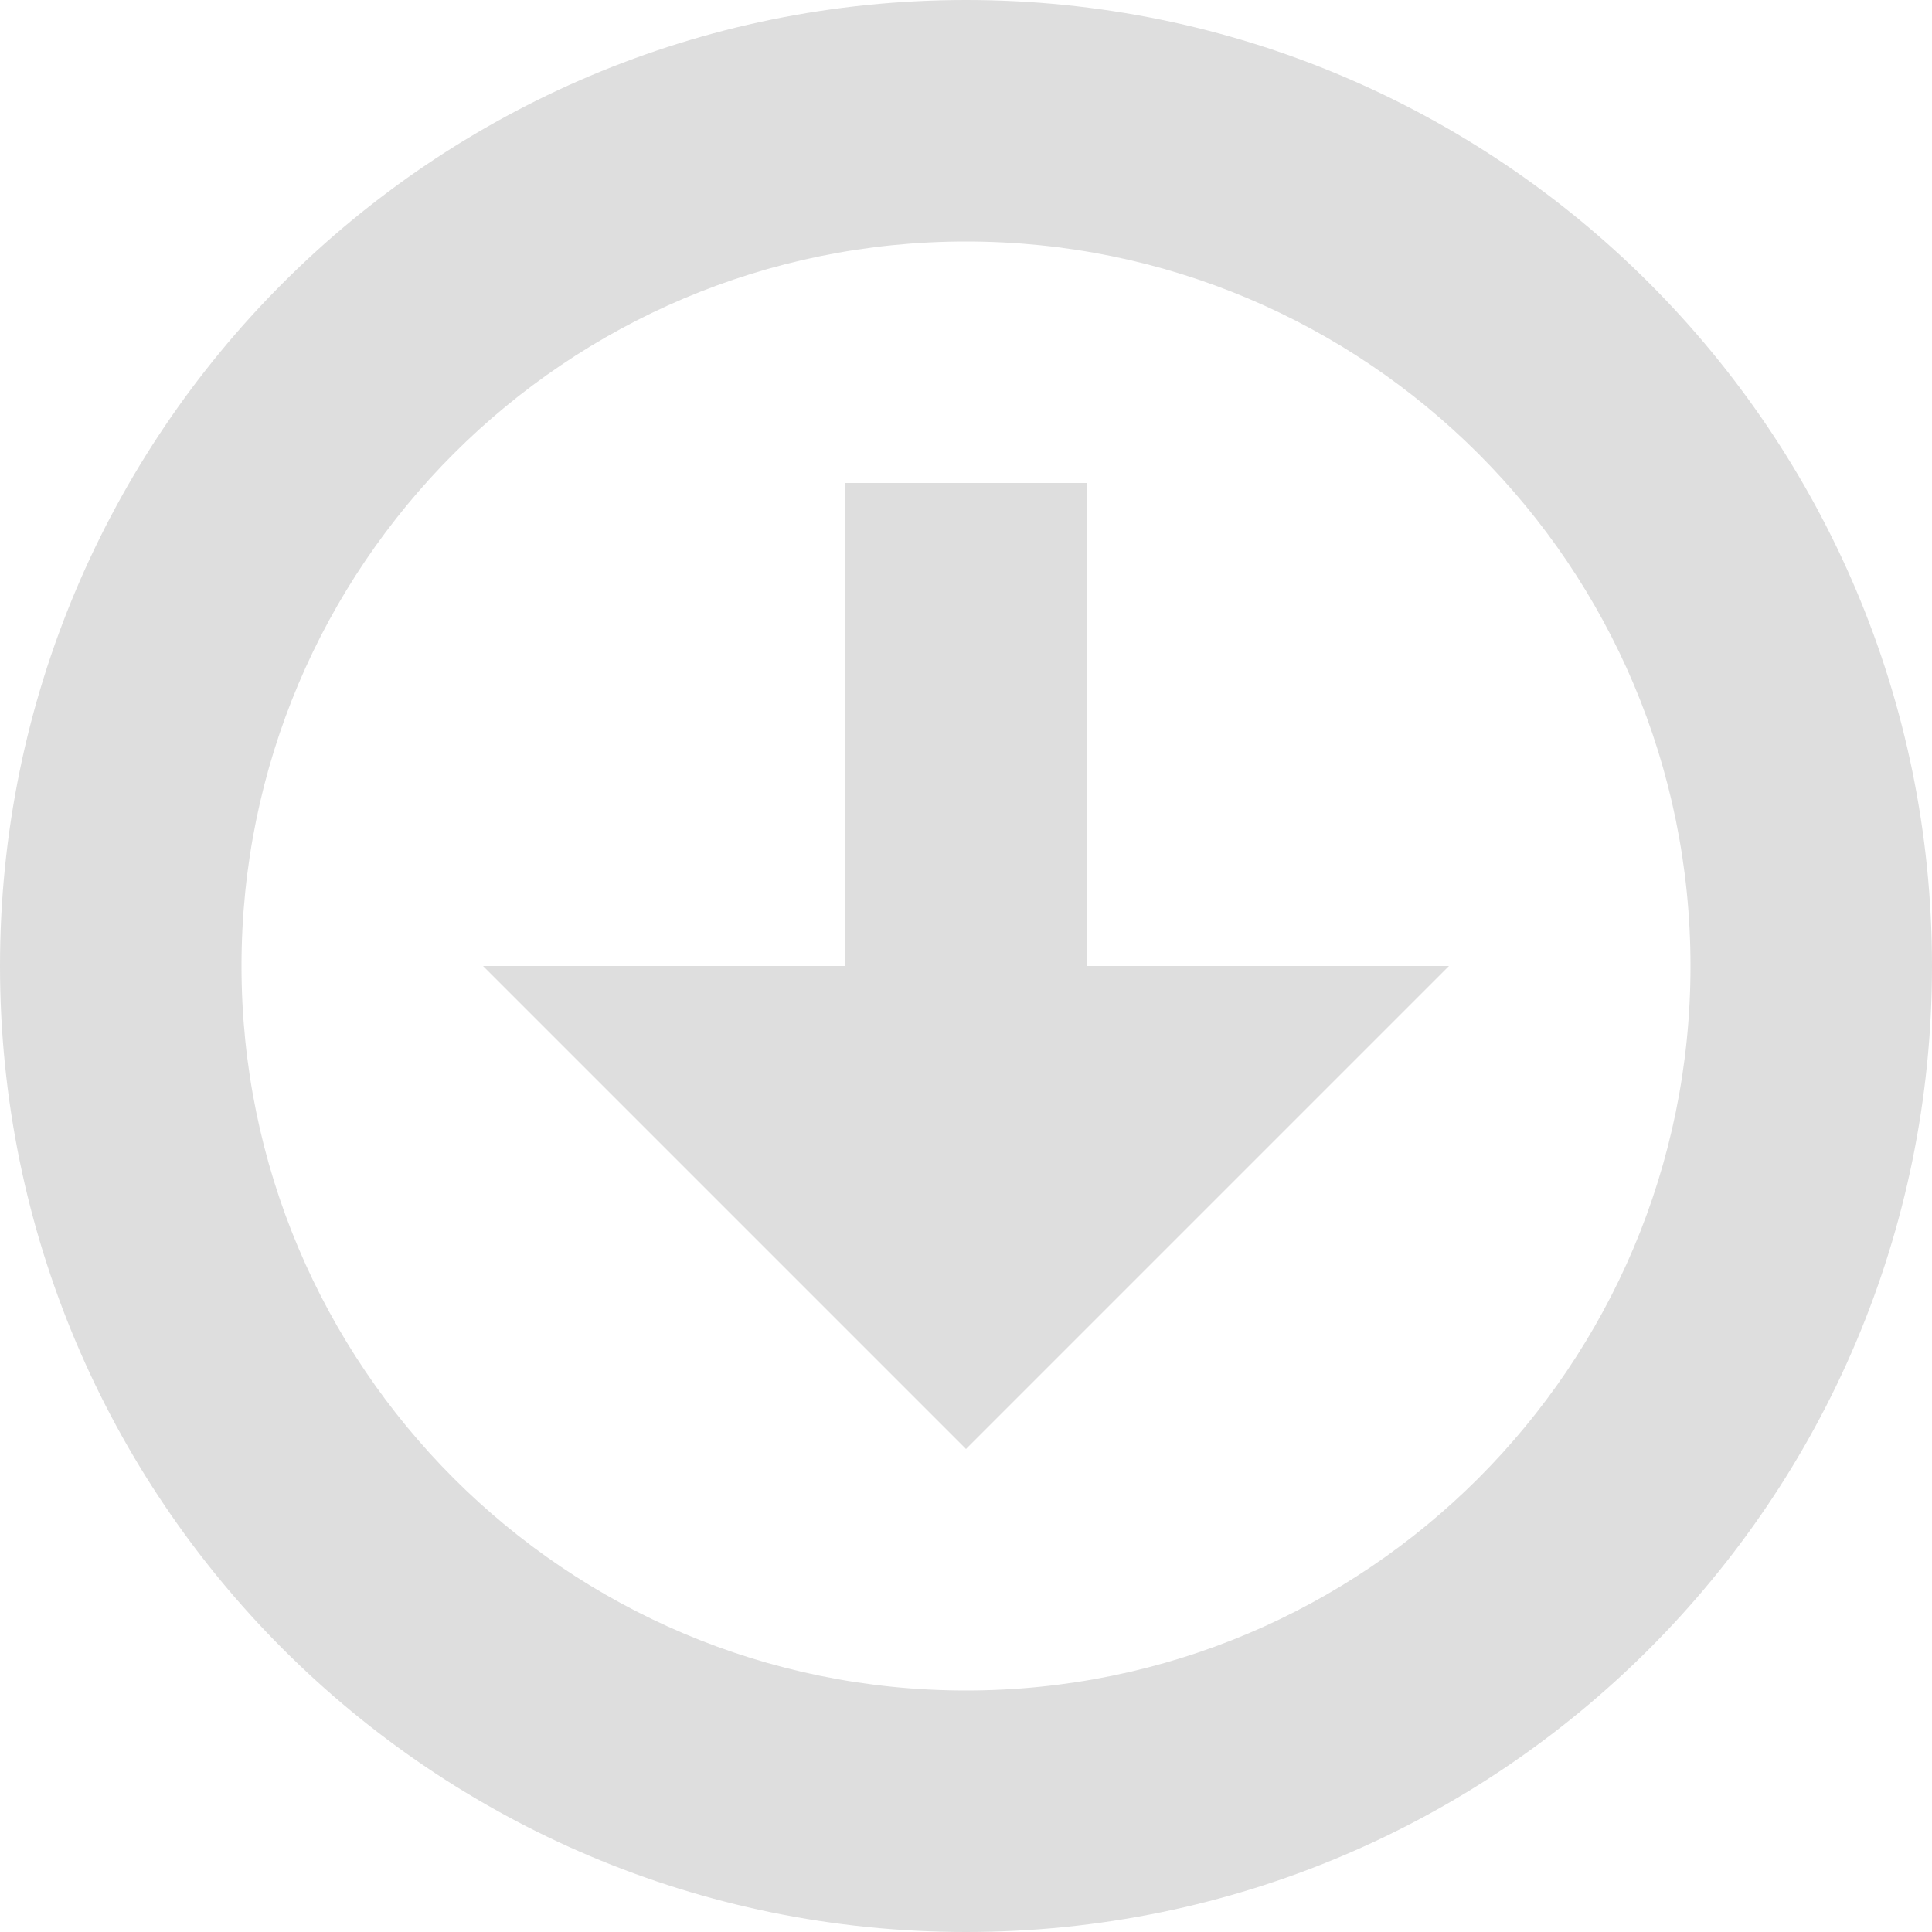
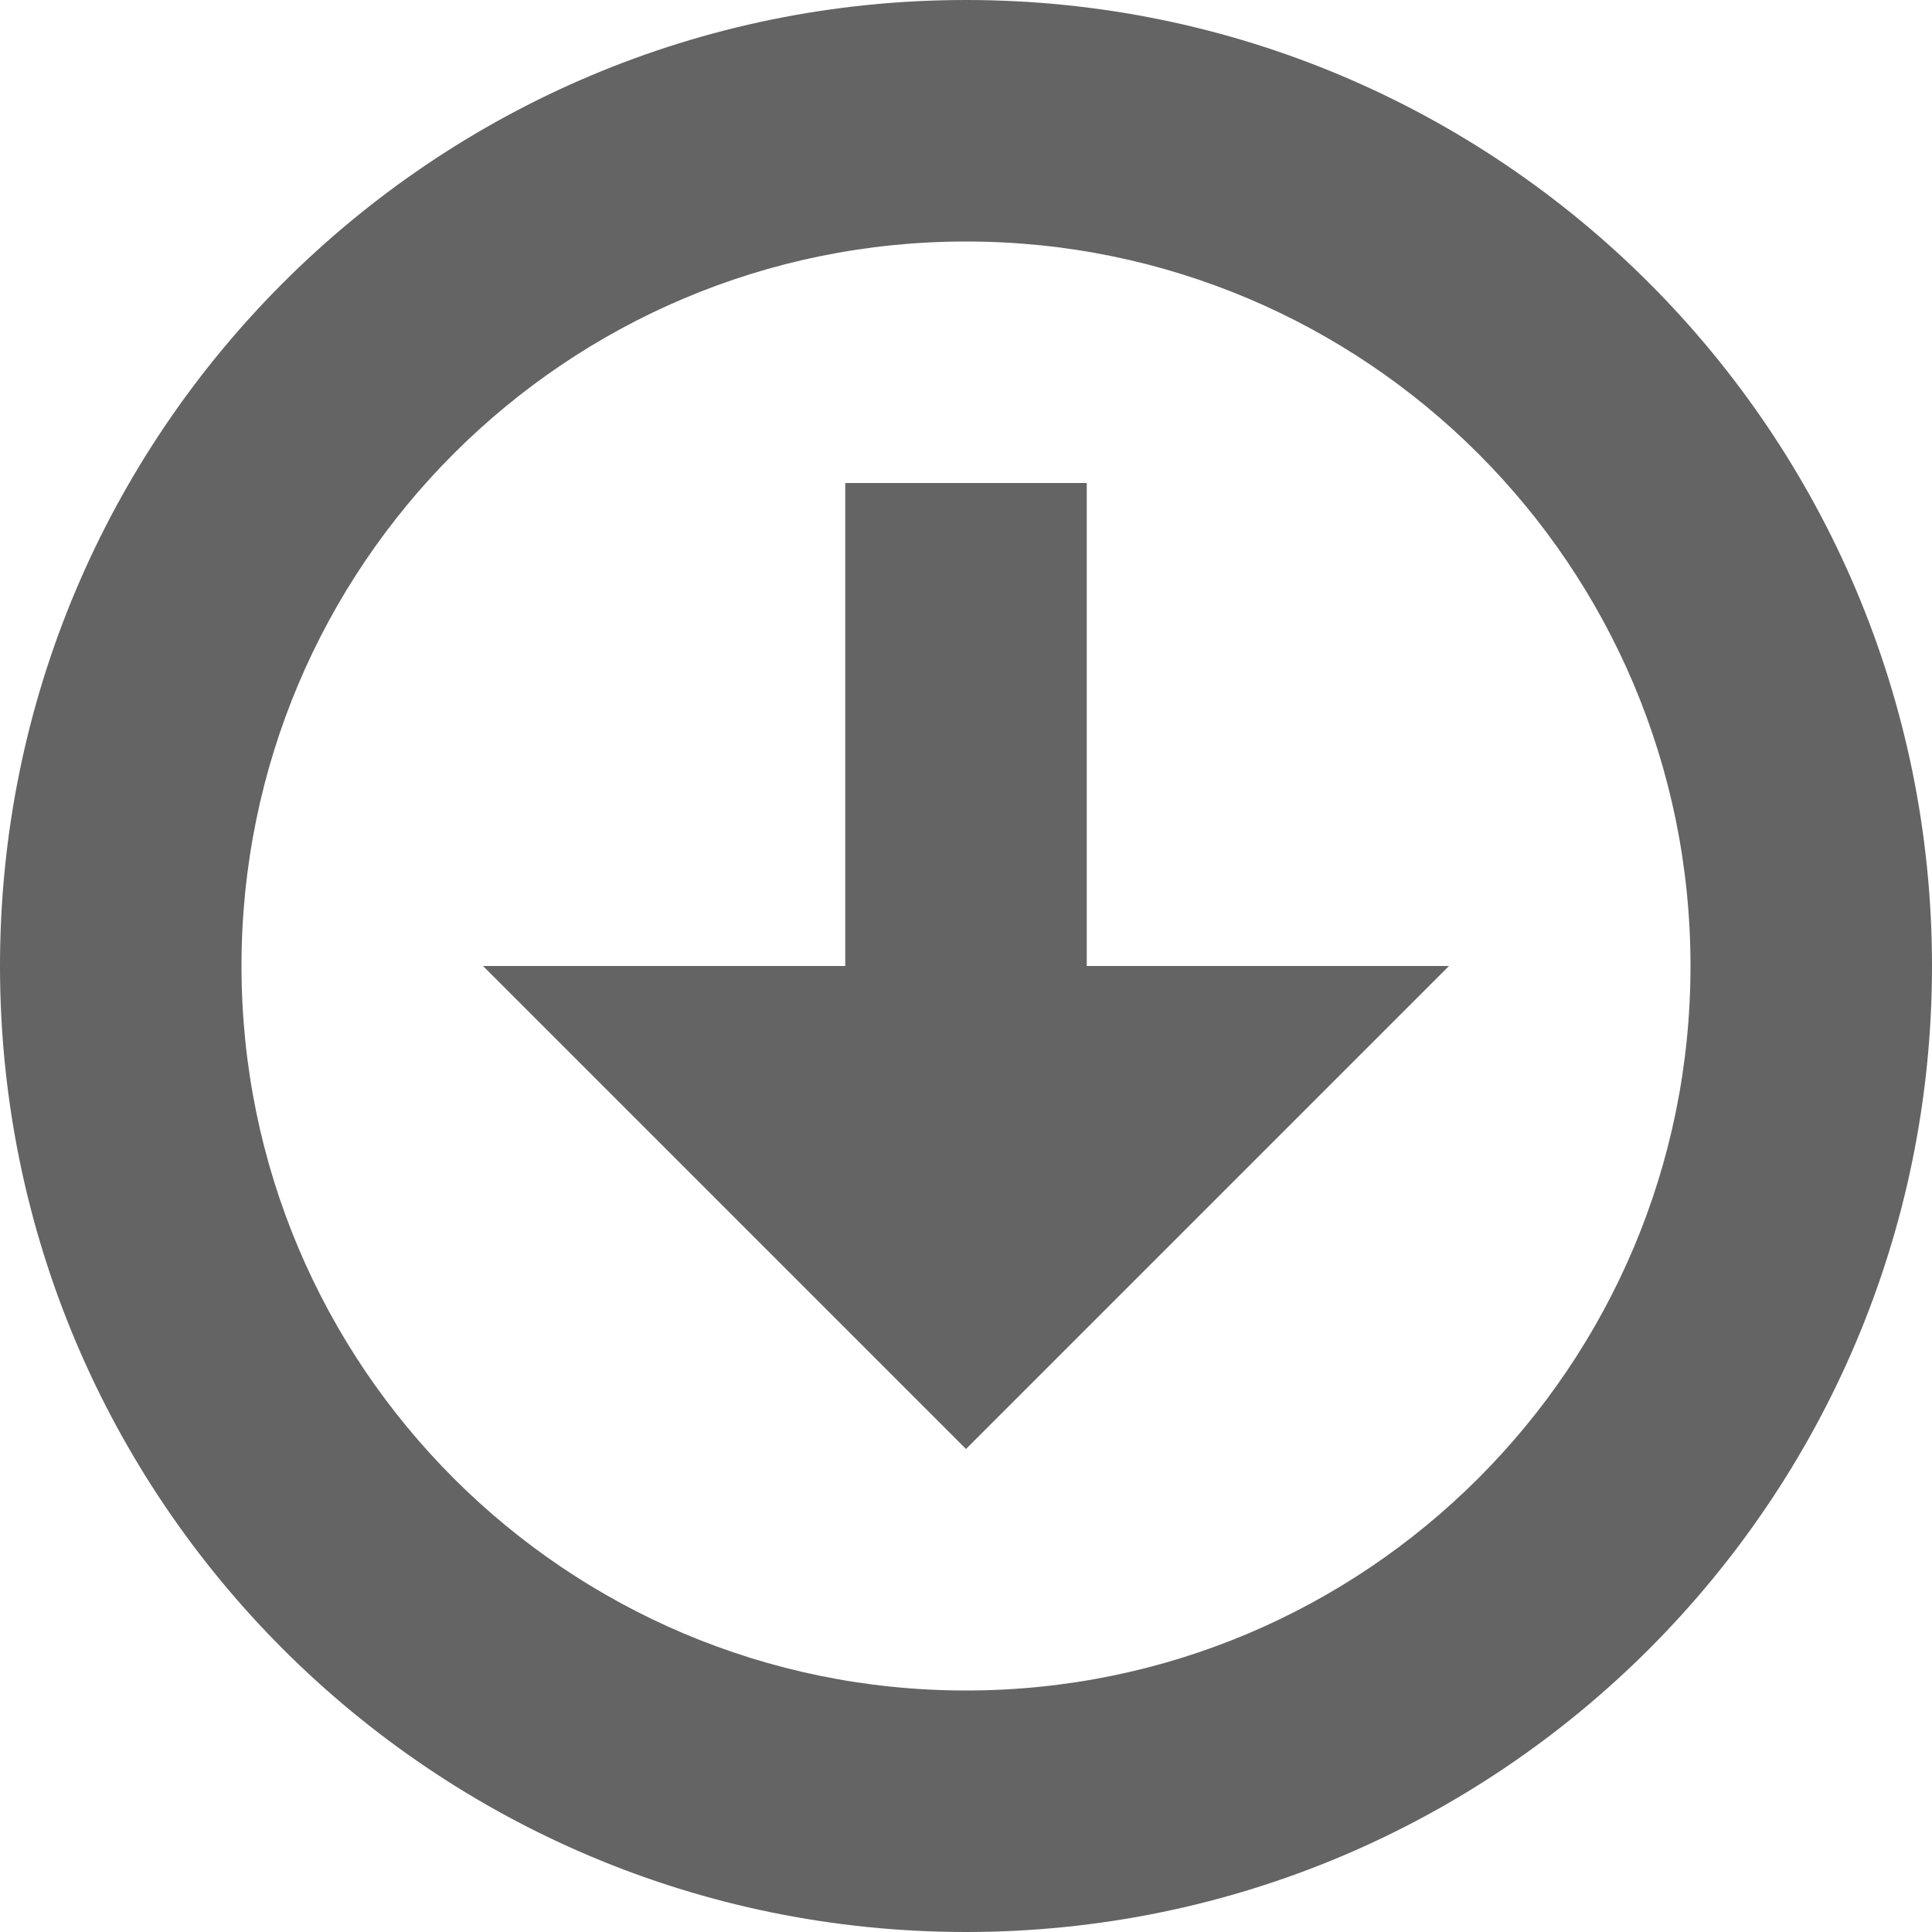
<svg xmlns="http://www.w3.org/2000/svg" viewBox="0 0 16 16" id="svg2" version="1.1" width="100%" height="100%">
  <defs id="defs12" />
-   <g style="fill:#dedede;color:#bebebe;fill-opacity:1" id="g4">
-     <path d="M 8,0 C 3.582,0 0,3.582 0,8 c 0,4.418 3.582,8 8,8 4.418,0 8,-3.582 8,-8 C 16,3.582 12.418,0 8,0 z m 0,2 c 3.314,0 6,2.686 6,6 0,3.314 -2.686,6 -6,6 C 4.686,14 2,11.314 2,8 2,4.686 4.686,2 8,2 z" id="path6" style="fill:#dedede;fill-opacity:1" />
-     <path d="M 7,4 7,8 4,8 8,12 12,8 9,8 9,4 z" id="path8" style="fill:#dedede;fill-opacity:1" />
+   <g style="fill:#646464;color:#bebebe;fill-opacity:1" id="g4">
+     <path d="M 8,0 C 3.582,0 0,3.582 0,8 c 0,4.418 3.582,8 8,8 4.418,0 8,-3.582 8,-8 C 16,3.582 12.418,0 8,0 z m 0,2 c 3.314,0 6,2.686 6,6 0,3.314 -2.686,6 -6,6 C 4.686,14 2,11.314 2,8 2,4.686 4.686,2 8,2 z" id="path6" style="fill:#646464;fill-opacity:1" />
+     <path d="M 7,4 7,8 4,8 8,12 12,8 9,8 9,4 z" id="path8" style="fill:#646464;fill-opacity:1" />
  </g>
</svg>
